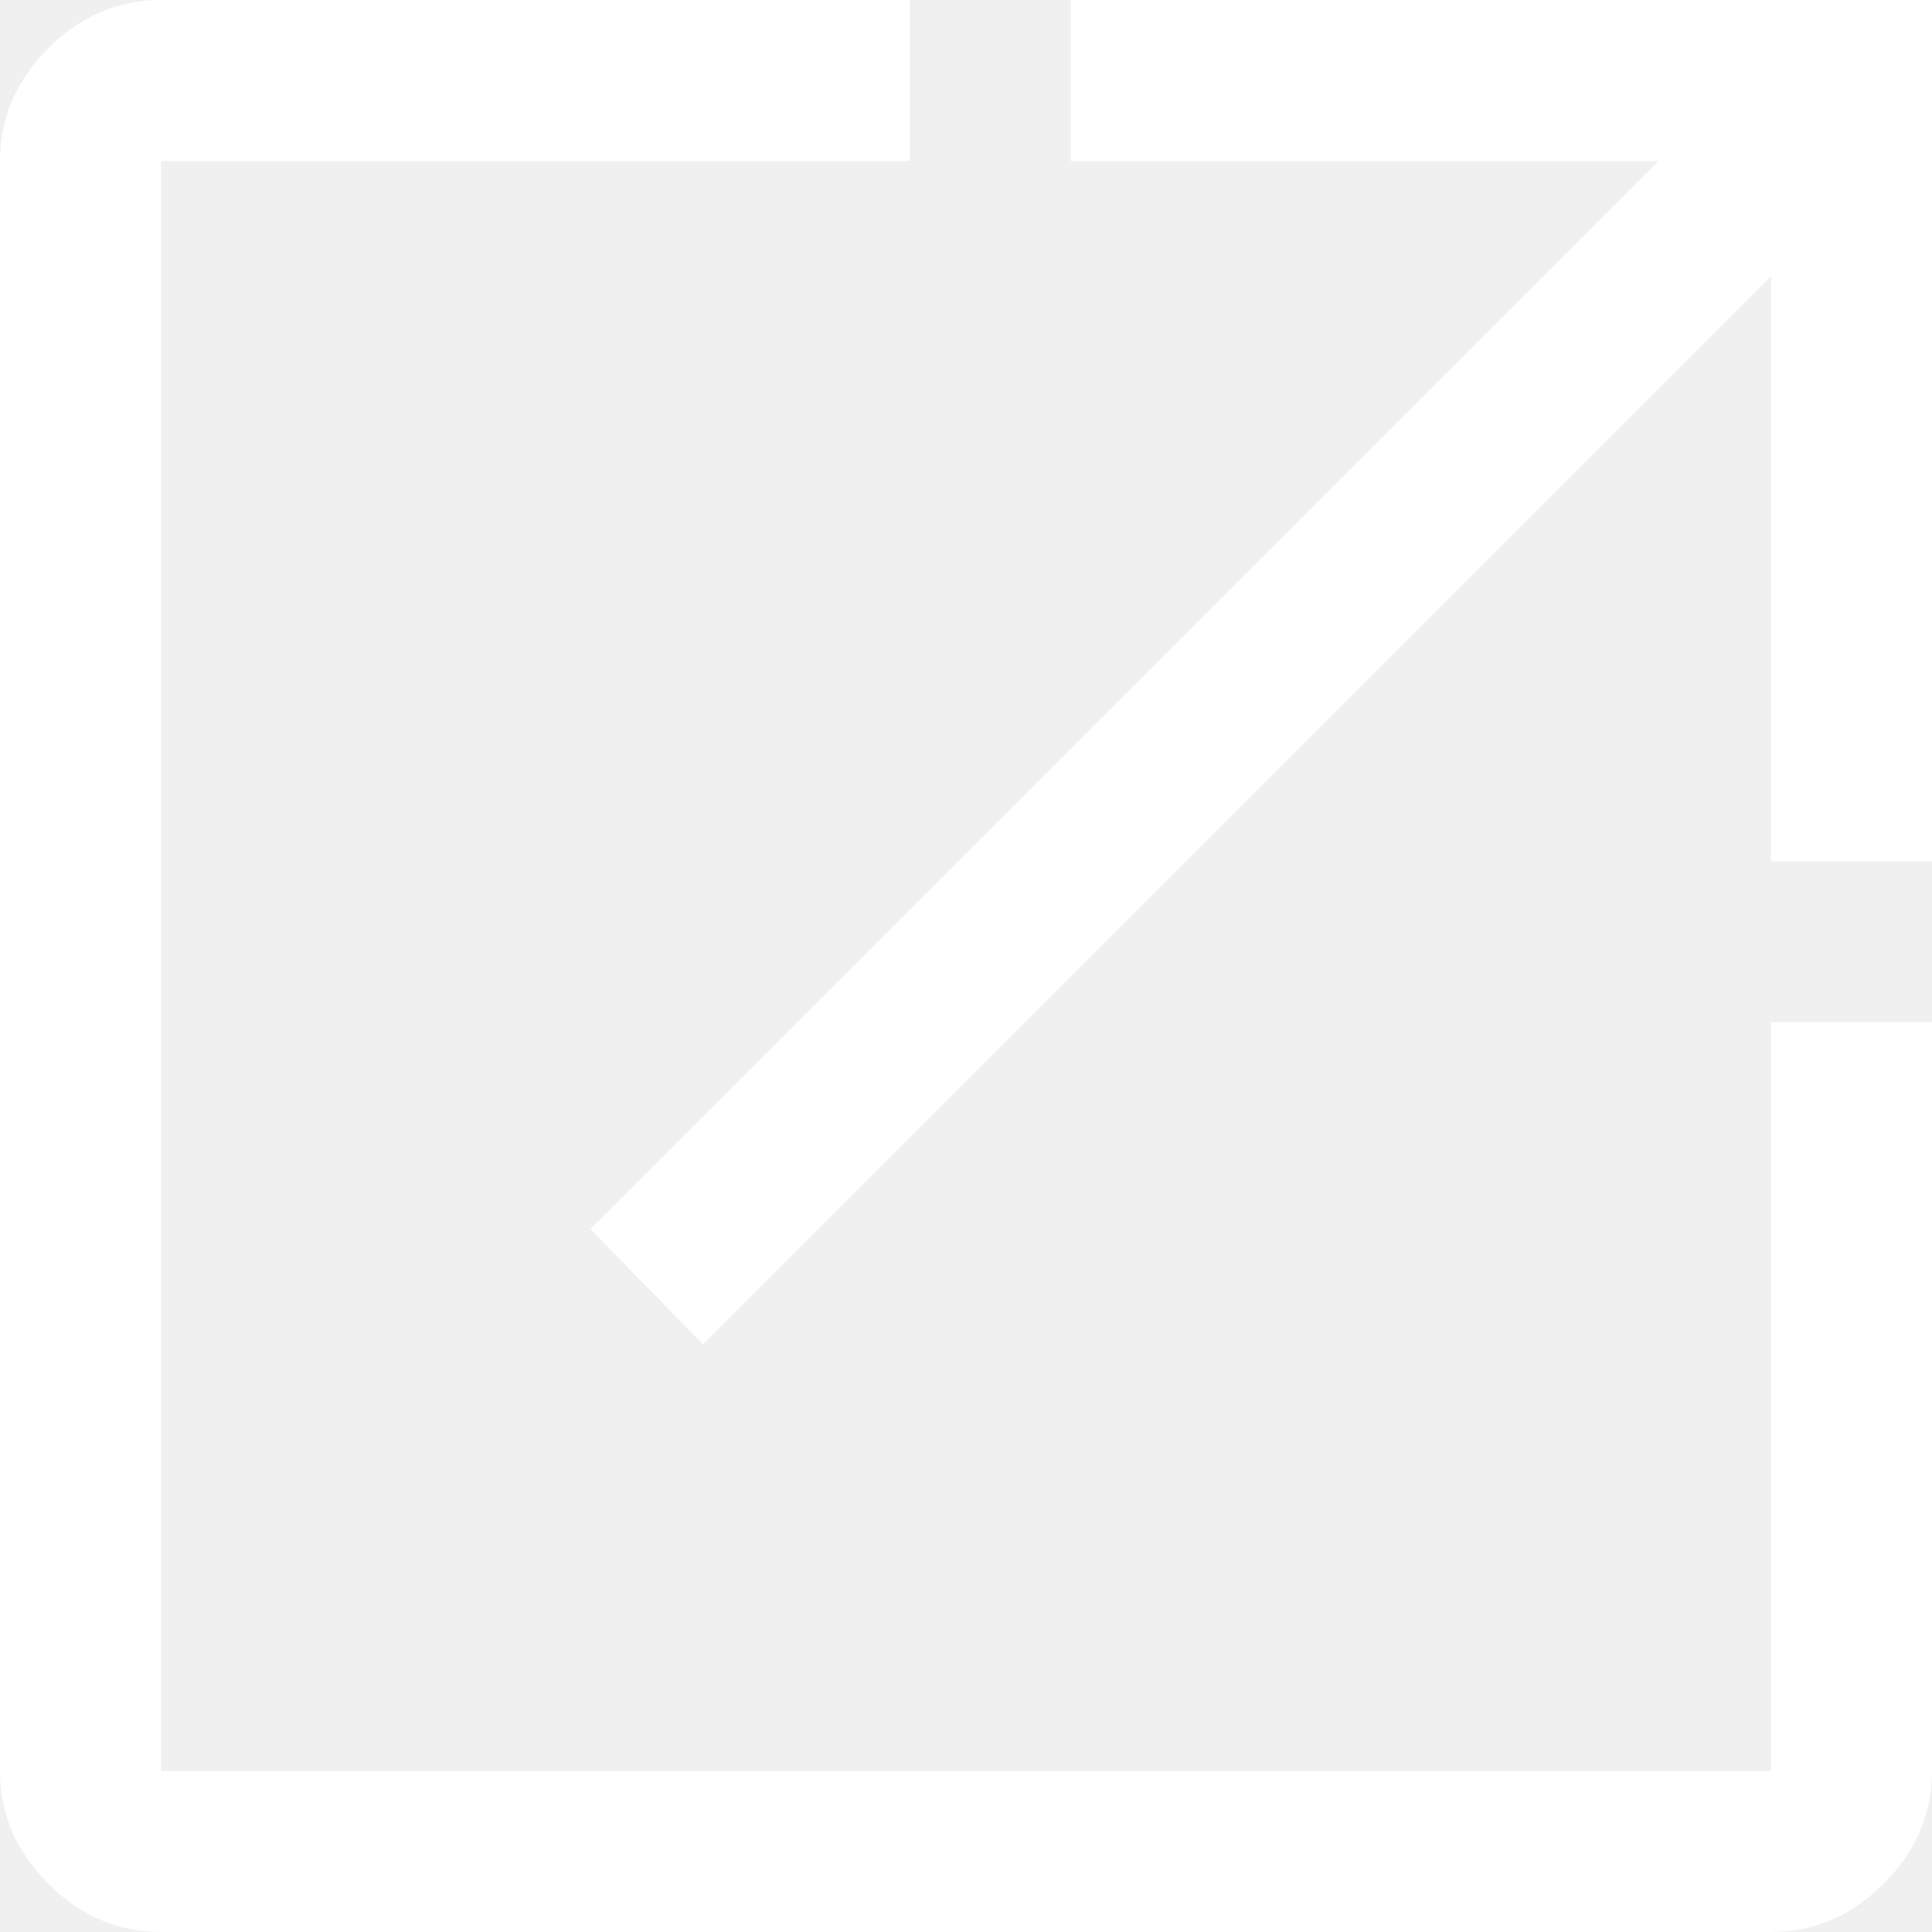
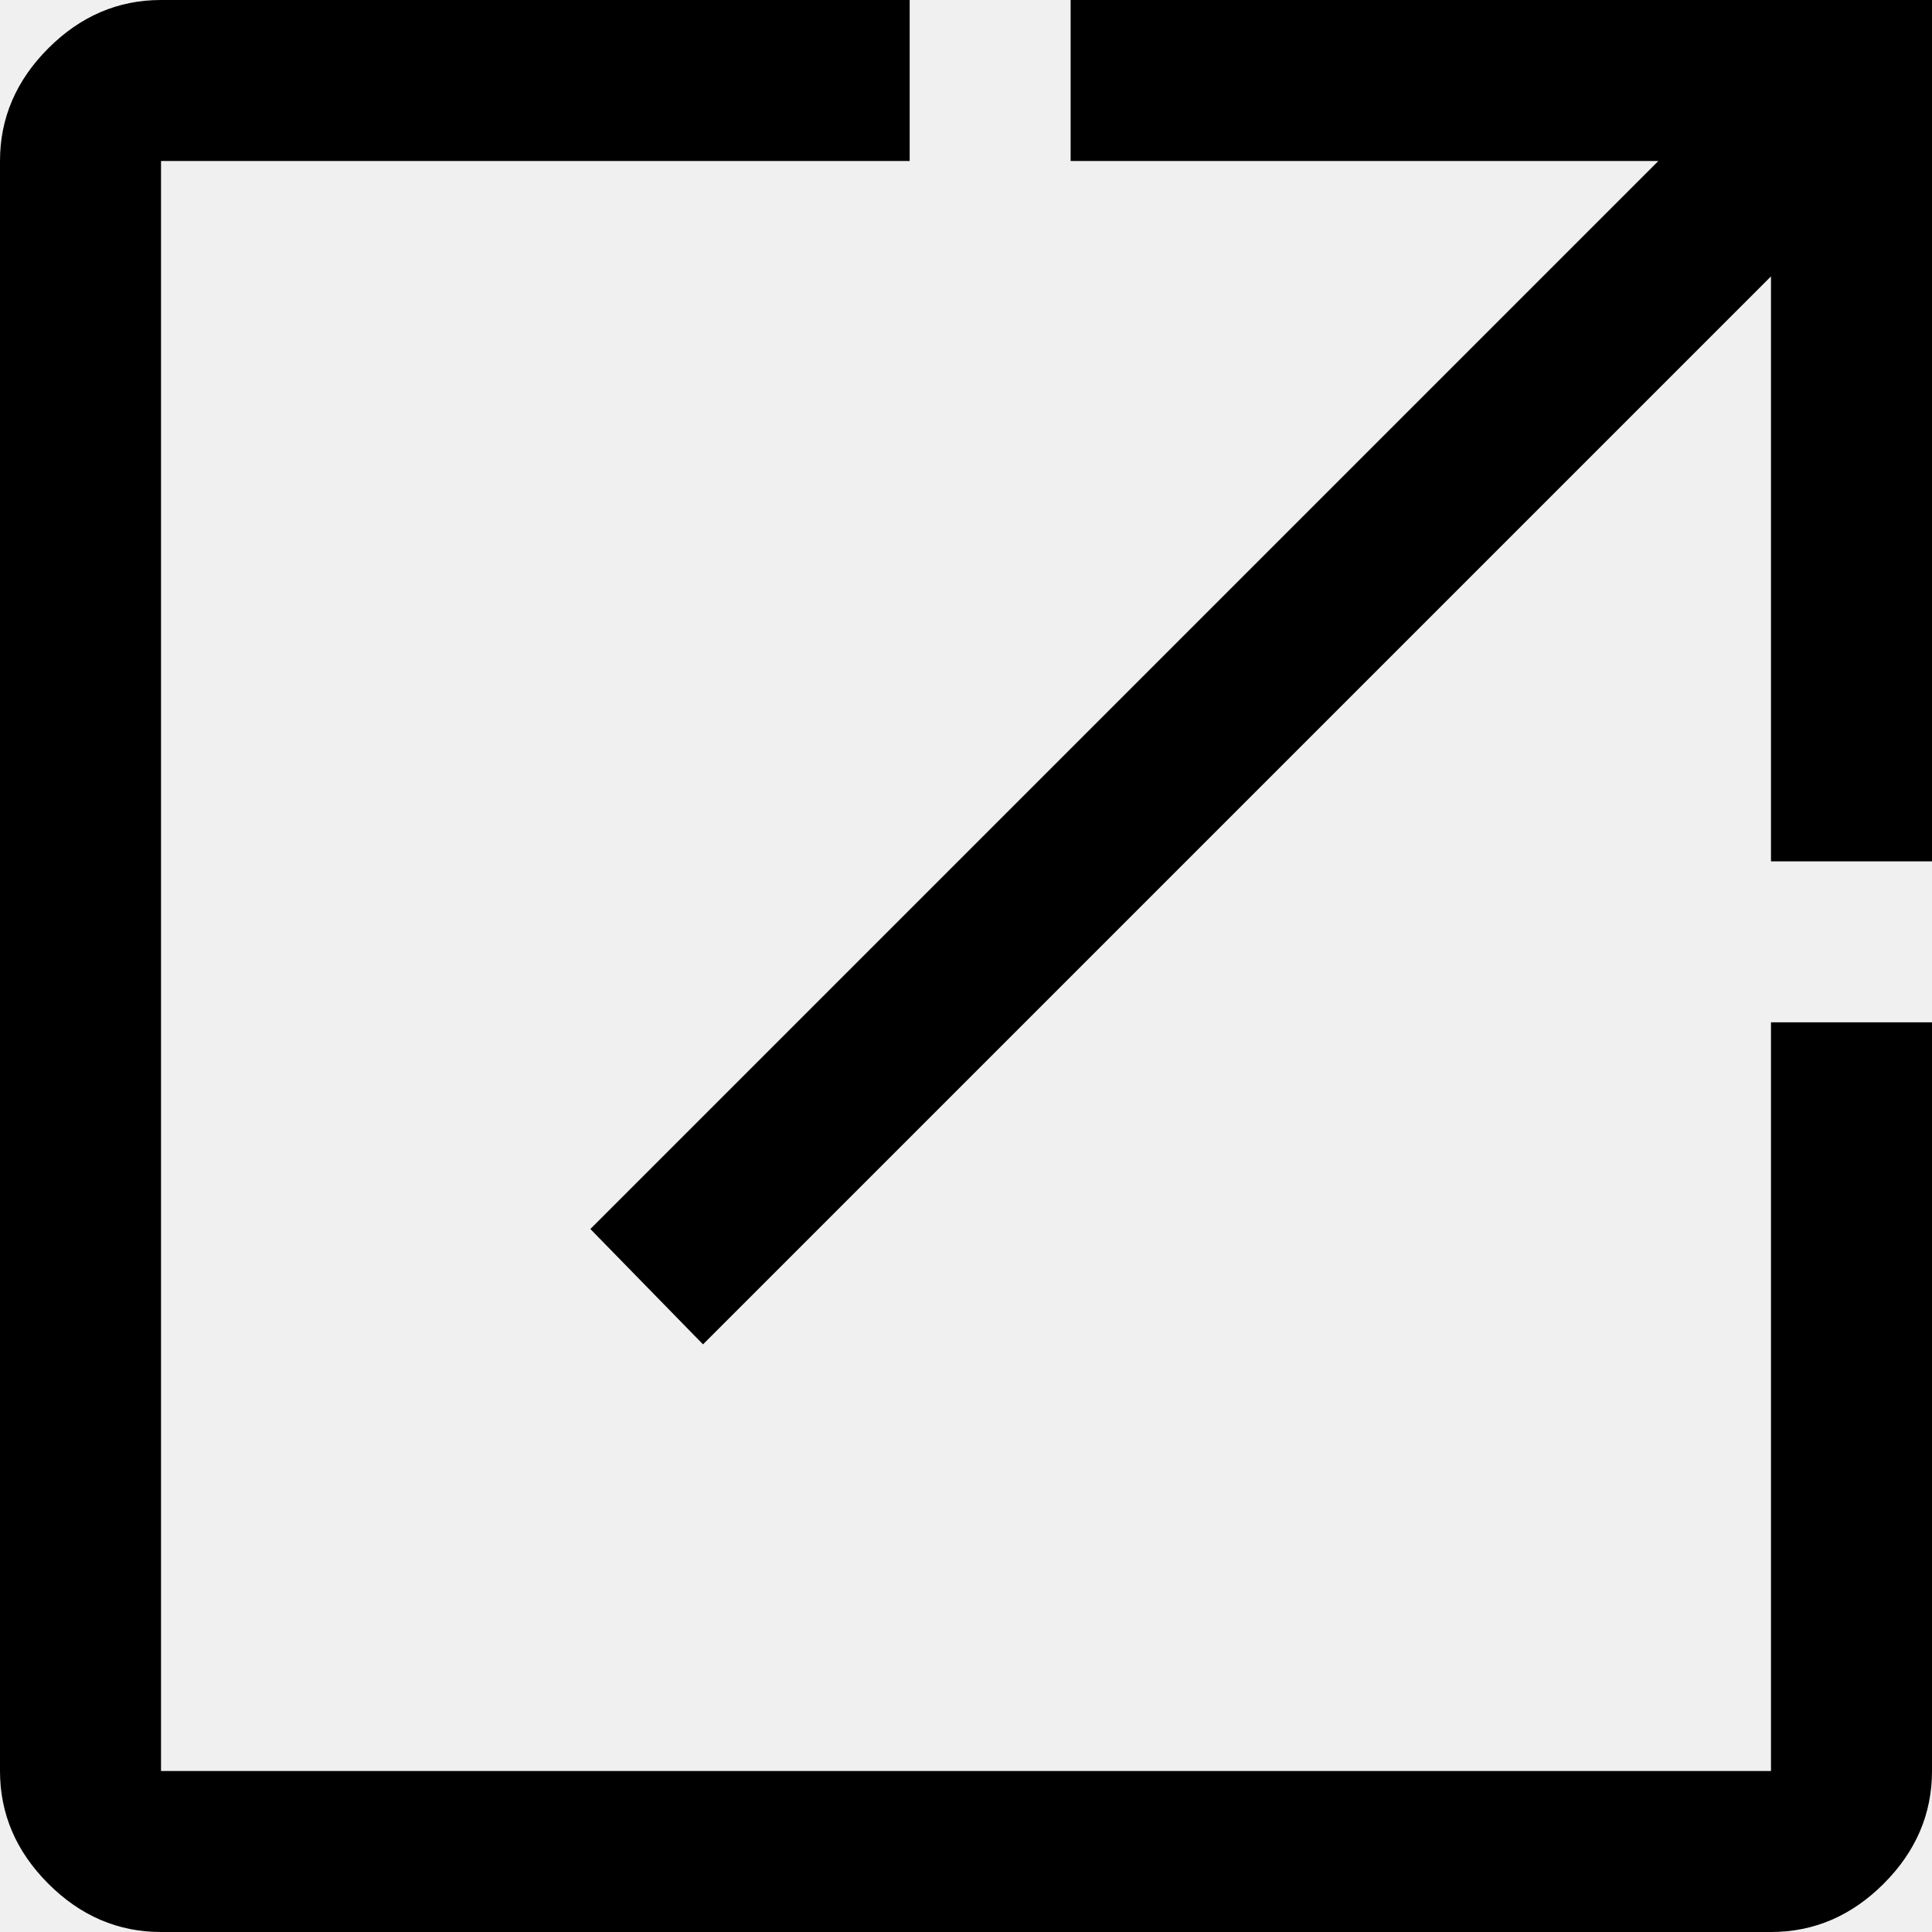
<svg xmlns="http://www.w3.org/2000/svg" width="32" height="32" viewBox="0 0 32 32" fill="none">
-   <path d="M2.667 32C1.956 32 1.333 31.733 0.8 31.2C0.267 30.667 0 30.044 0 29.333V2.667C0 1.956 0.267 1.333 0.8 0.8C1.333 0.267 1.956 0 2.667 0H15.067V2.667H2.667V29.333H29.333V16.933H32V29.333C32 30.044 31.733 30.667 31.2 31.2C30.667 31.733 30.044 32 29.333 32H2.667ZM11.644 22.267L9.778 20.356L27.467 2.667H17.733V0H32V14.267H29.333V4.578L11.644 22.267Z" fill="white" />
+   <path d="M2.667 32C1.956 32 1.333 31.733 0.8 31.2C0.267 30.667 0 30.044 0 29.333V2.667C0 1.956 0.267 1.333 0.8 0.8C1.333 0.267 1.956 0 2.667 0H15.067V2.667H2.667V29.333H29.333V16.933H32V29.333C32 30.044 31.733 30.667 31.2 31.2C30.667 31.733 30.044 32 29.333 32H2.667ZM11.644 22.267L9.778 20.356L27.467 2.667H17.733V0H32V14.267H29.333V4.578L11.644 22.267Z" fill="black" />
</svg>
